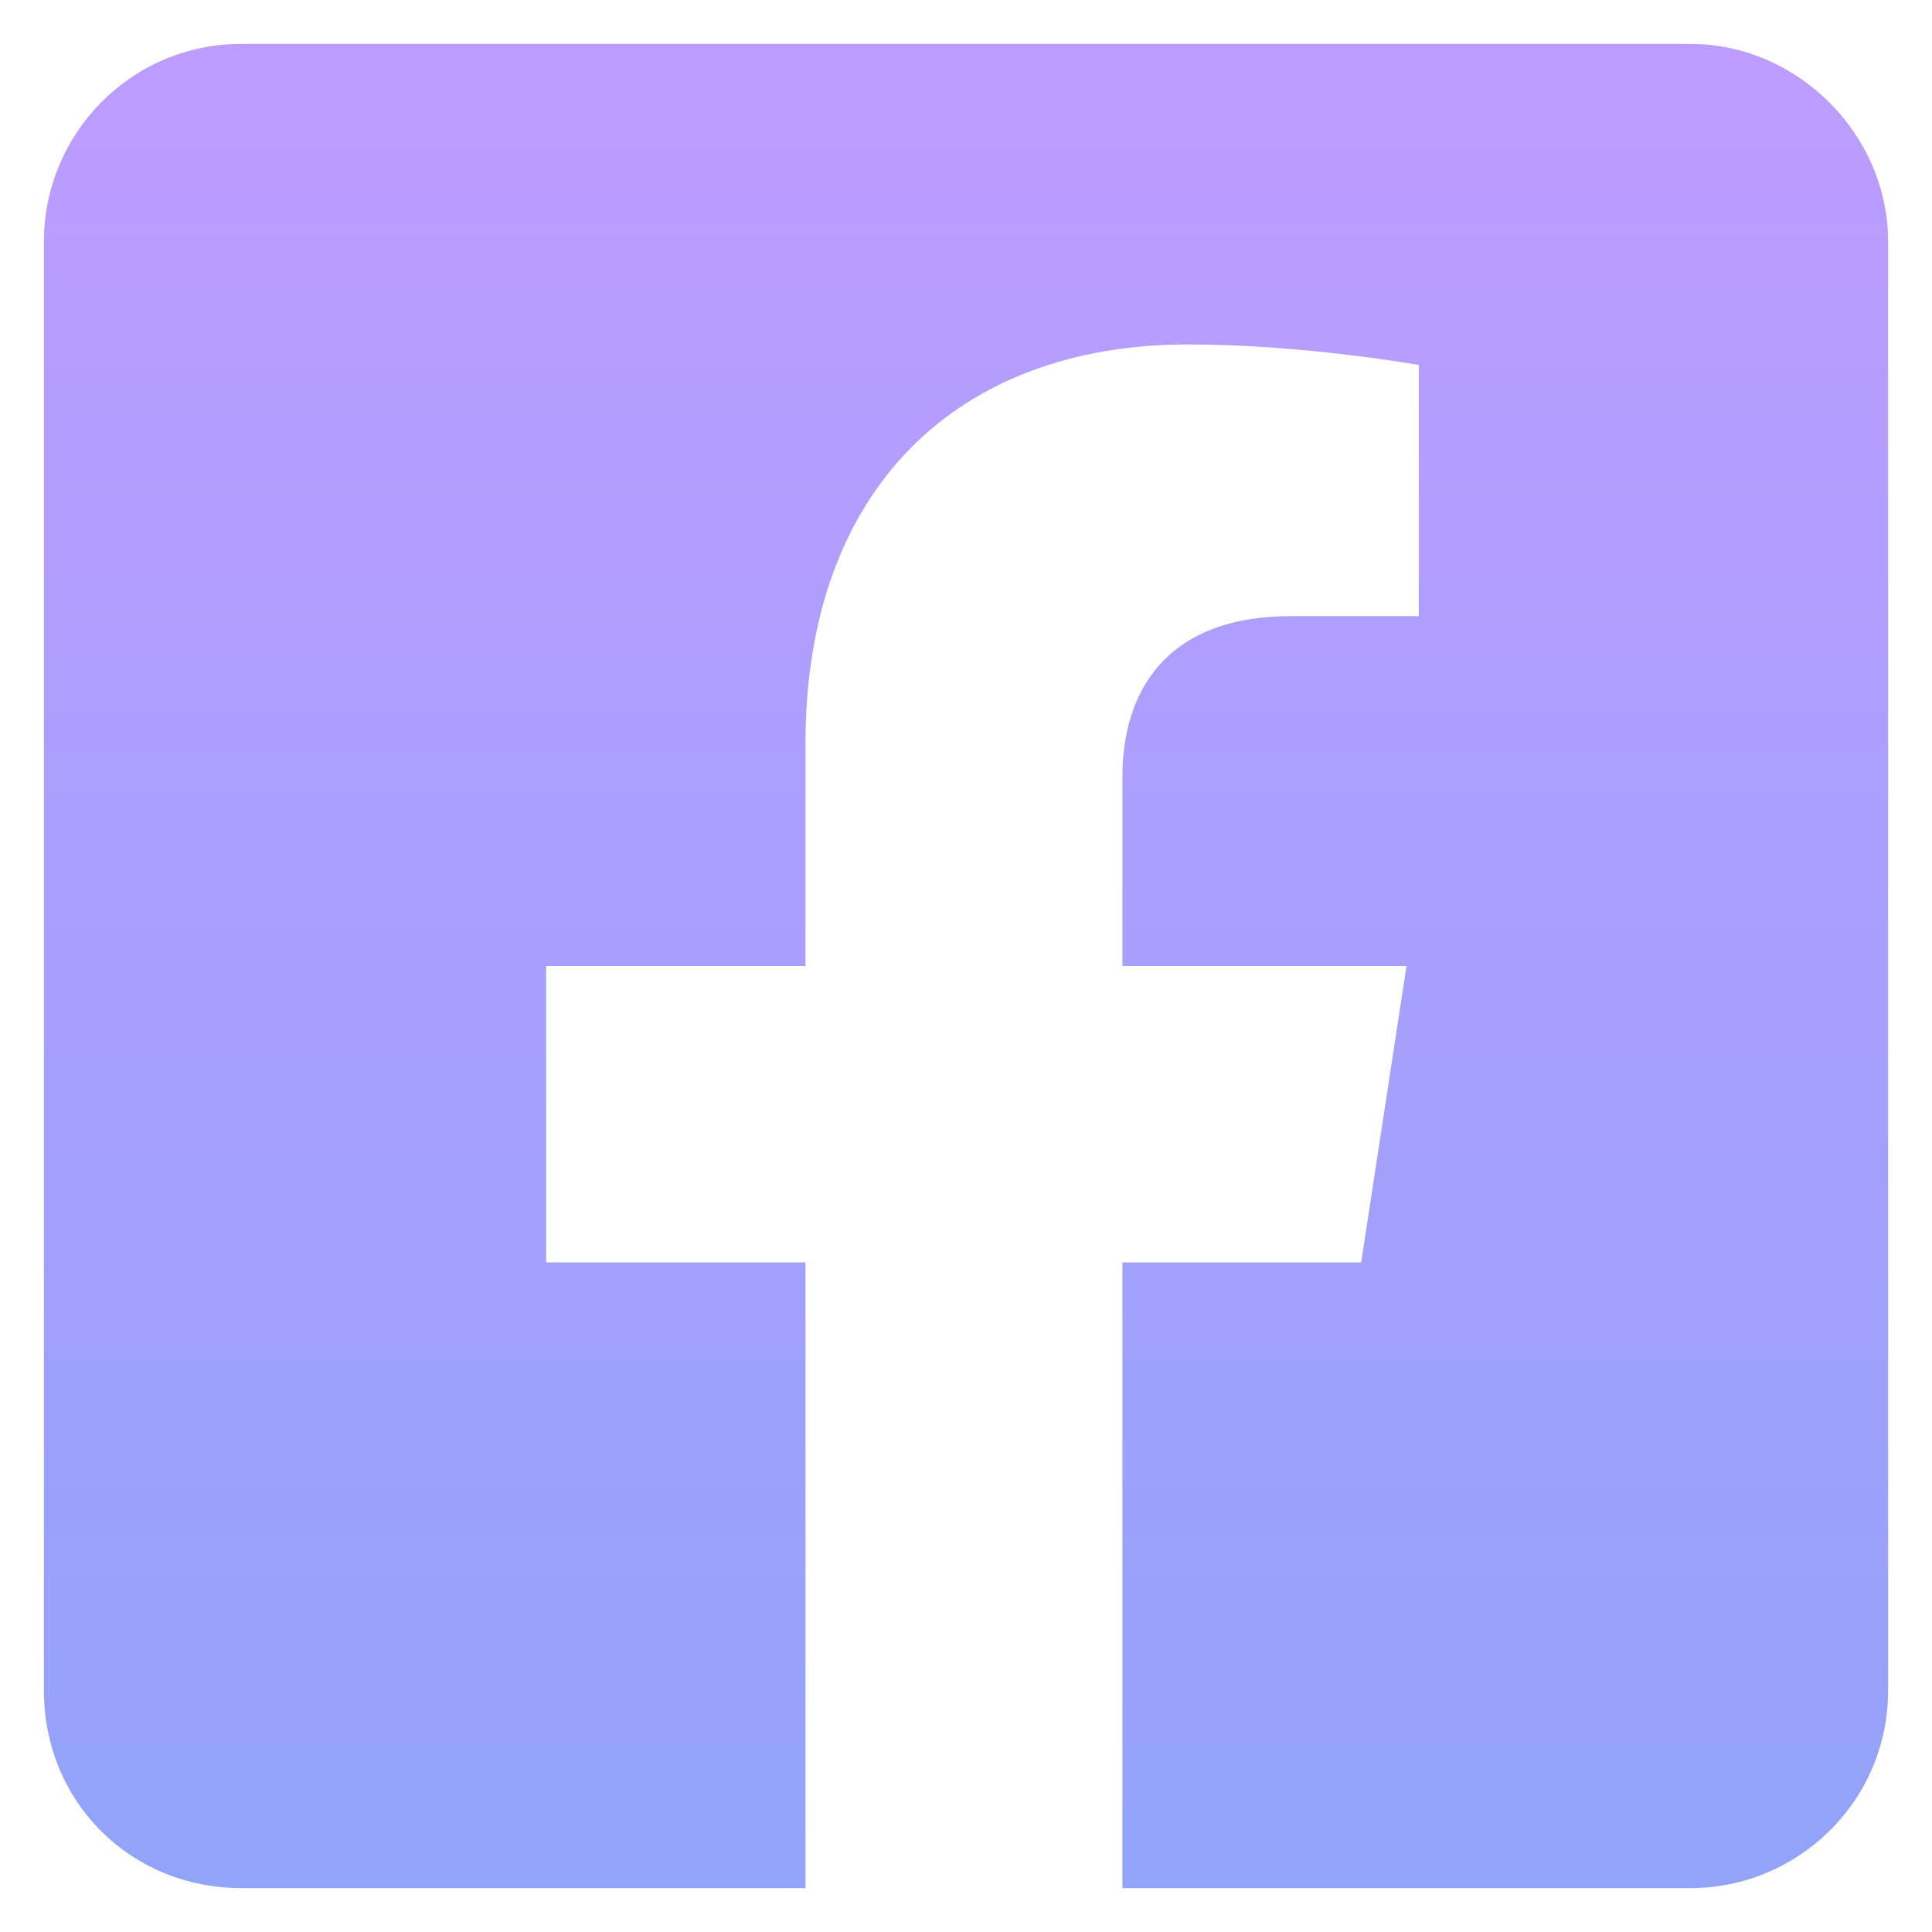
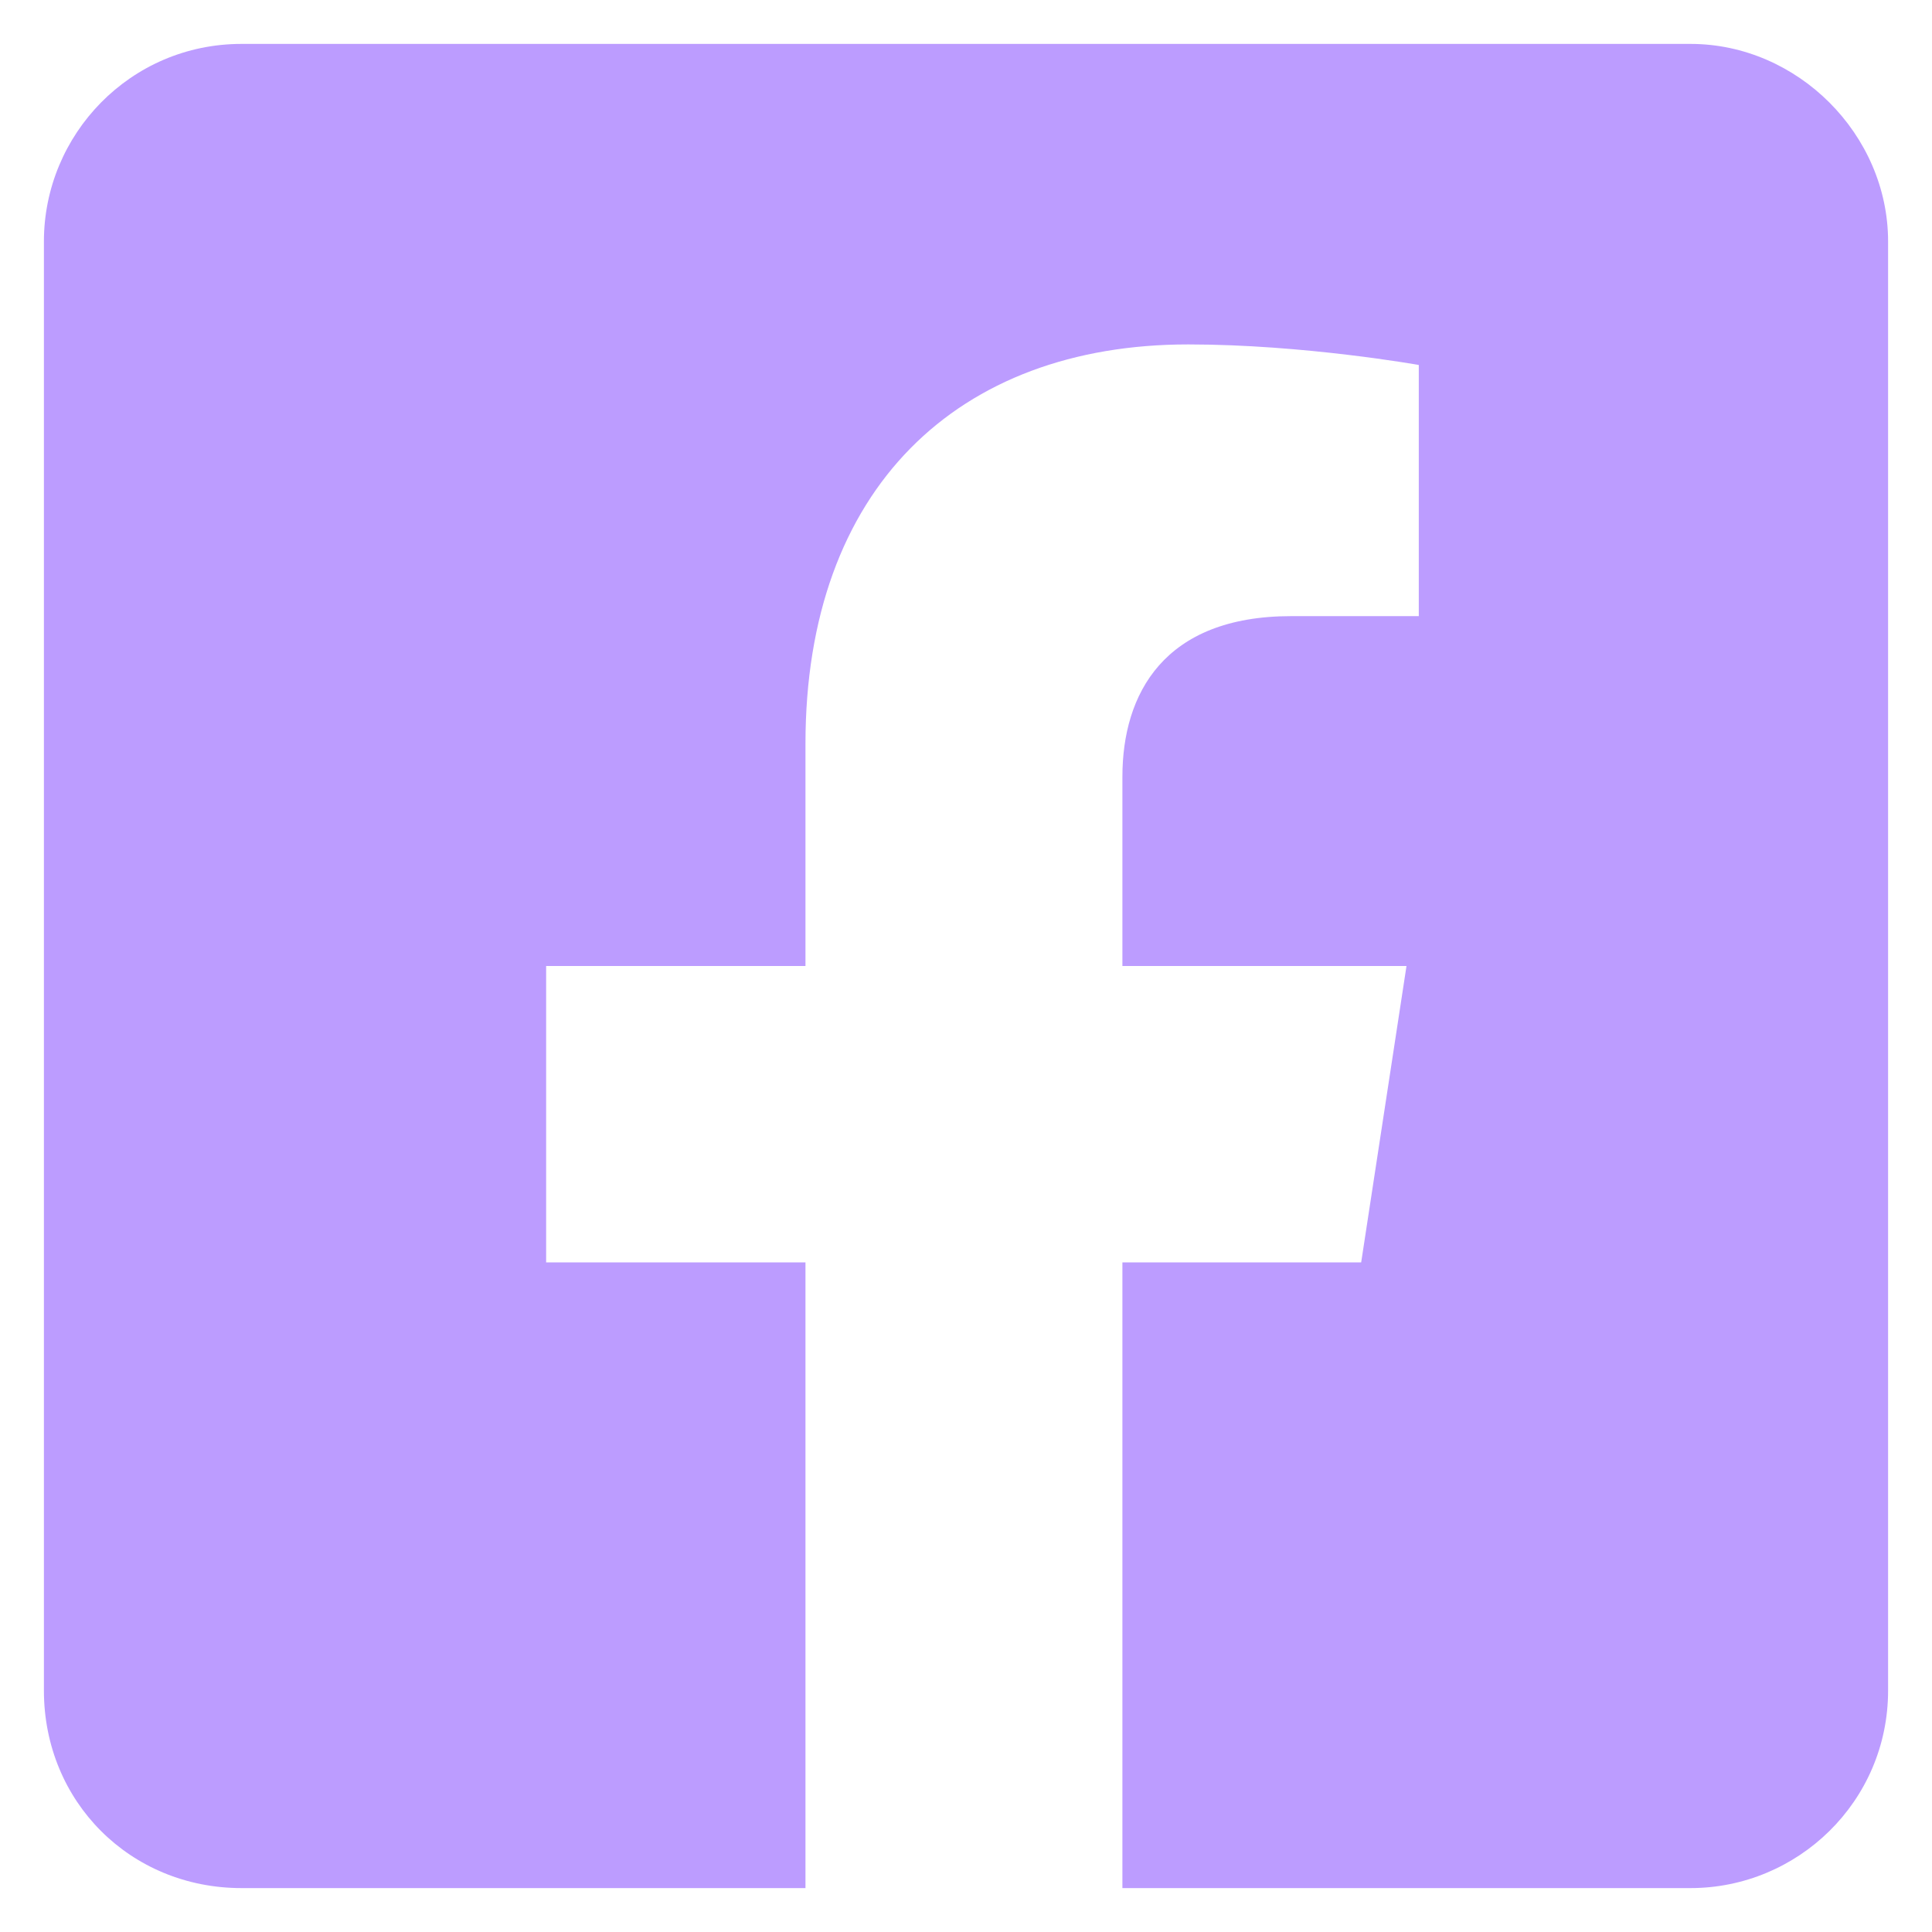
<svg xmlns="http://www.w3.org/2000/svg" width="22" height="22" viewBox="0 0 22 22" fill="none">
  <path d="M19.25 0.5H2.75C1.484 0.5 0.5 1.531 0.5 2.75V19.25C0.5 20.516 1.484 21.5 2.75 21.5H9.172V14.375H6.219V11H9.172V8.469C9.172 5.562 10.906 3.922 13.531 3.922C14.844 3.922 16.156 4.156 16.156 4.156V7.016H14.703C13.25 7.016 12.781 7.906 12.781 8.844V11H16.016L15.5 14.375H12.781V21.5H19.25C20.469 21.5 21.5 20.516 21.5 19.25V2.75C21.5 1.531 20.469 0.5 19.25 0.5Z" fill="url(#paint0_linear_142502_186)" />
  <defs>
    <linearGradient id="paint0_linear_142502_186" x1="11" y1="1" x2="11" y2="25" gradientUnits="userSpaceOnUse">
-       <stop stop-color="#BC9CFF" />
+       <stop offset="1" stop-color="#BC9CFF" />
      <stop offset="1" stop-color="#8BA4F9" />
    </linearGradient>
  </defs>
</svg>
